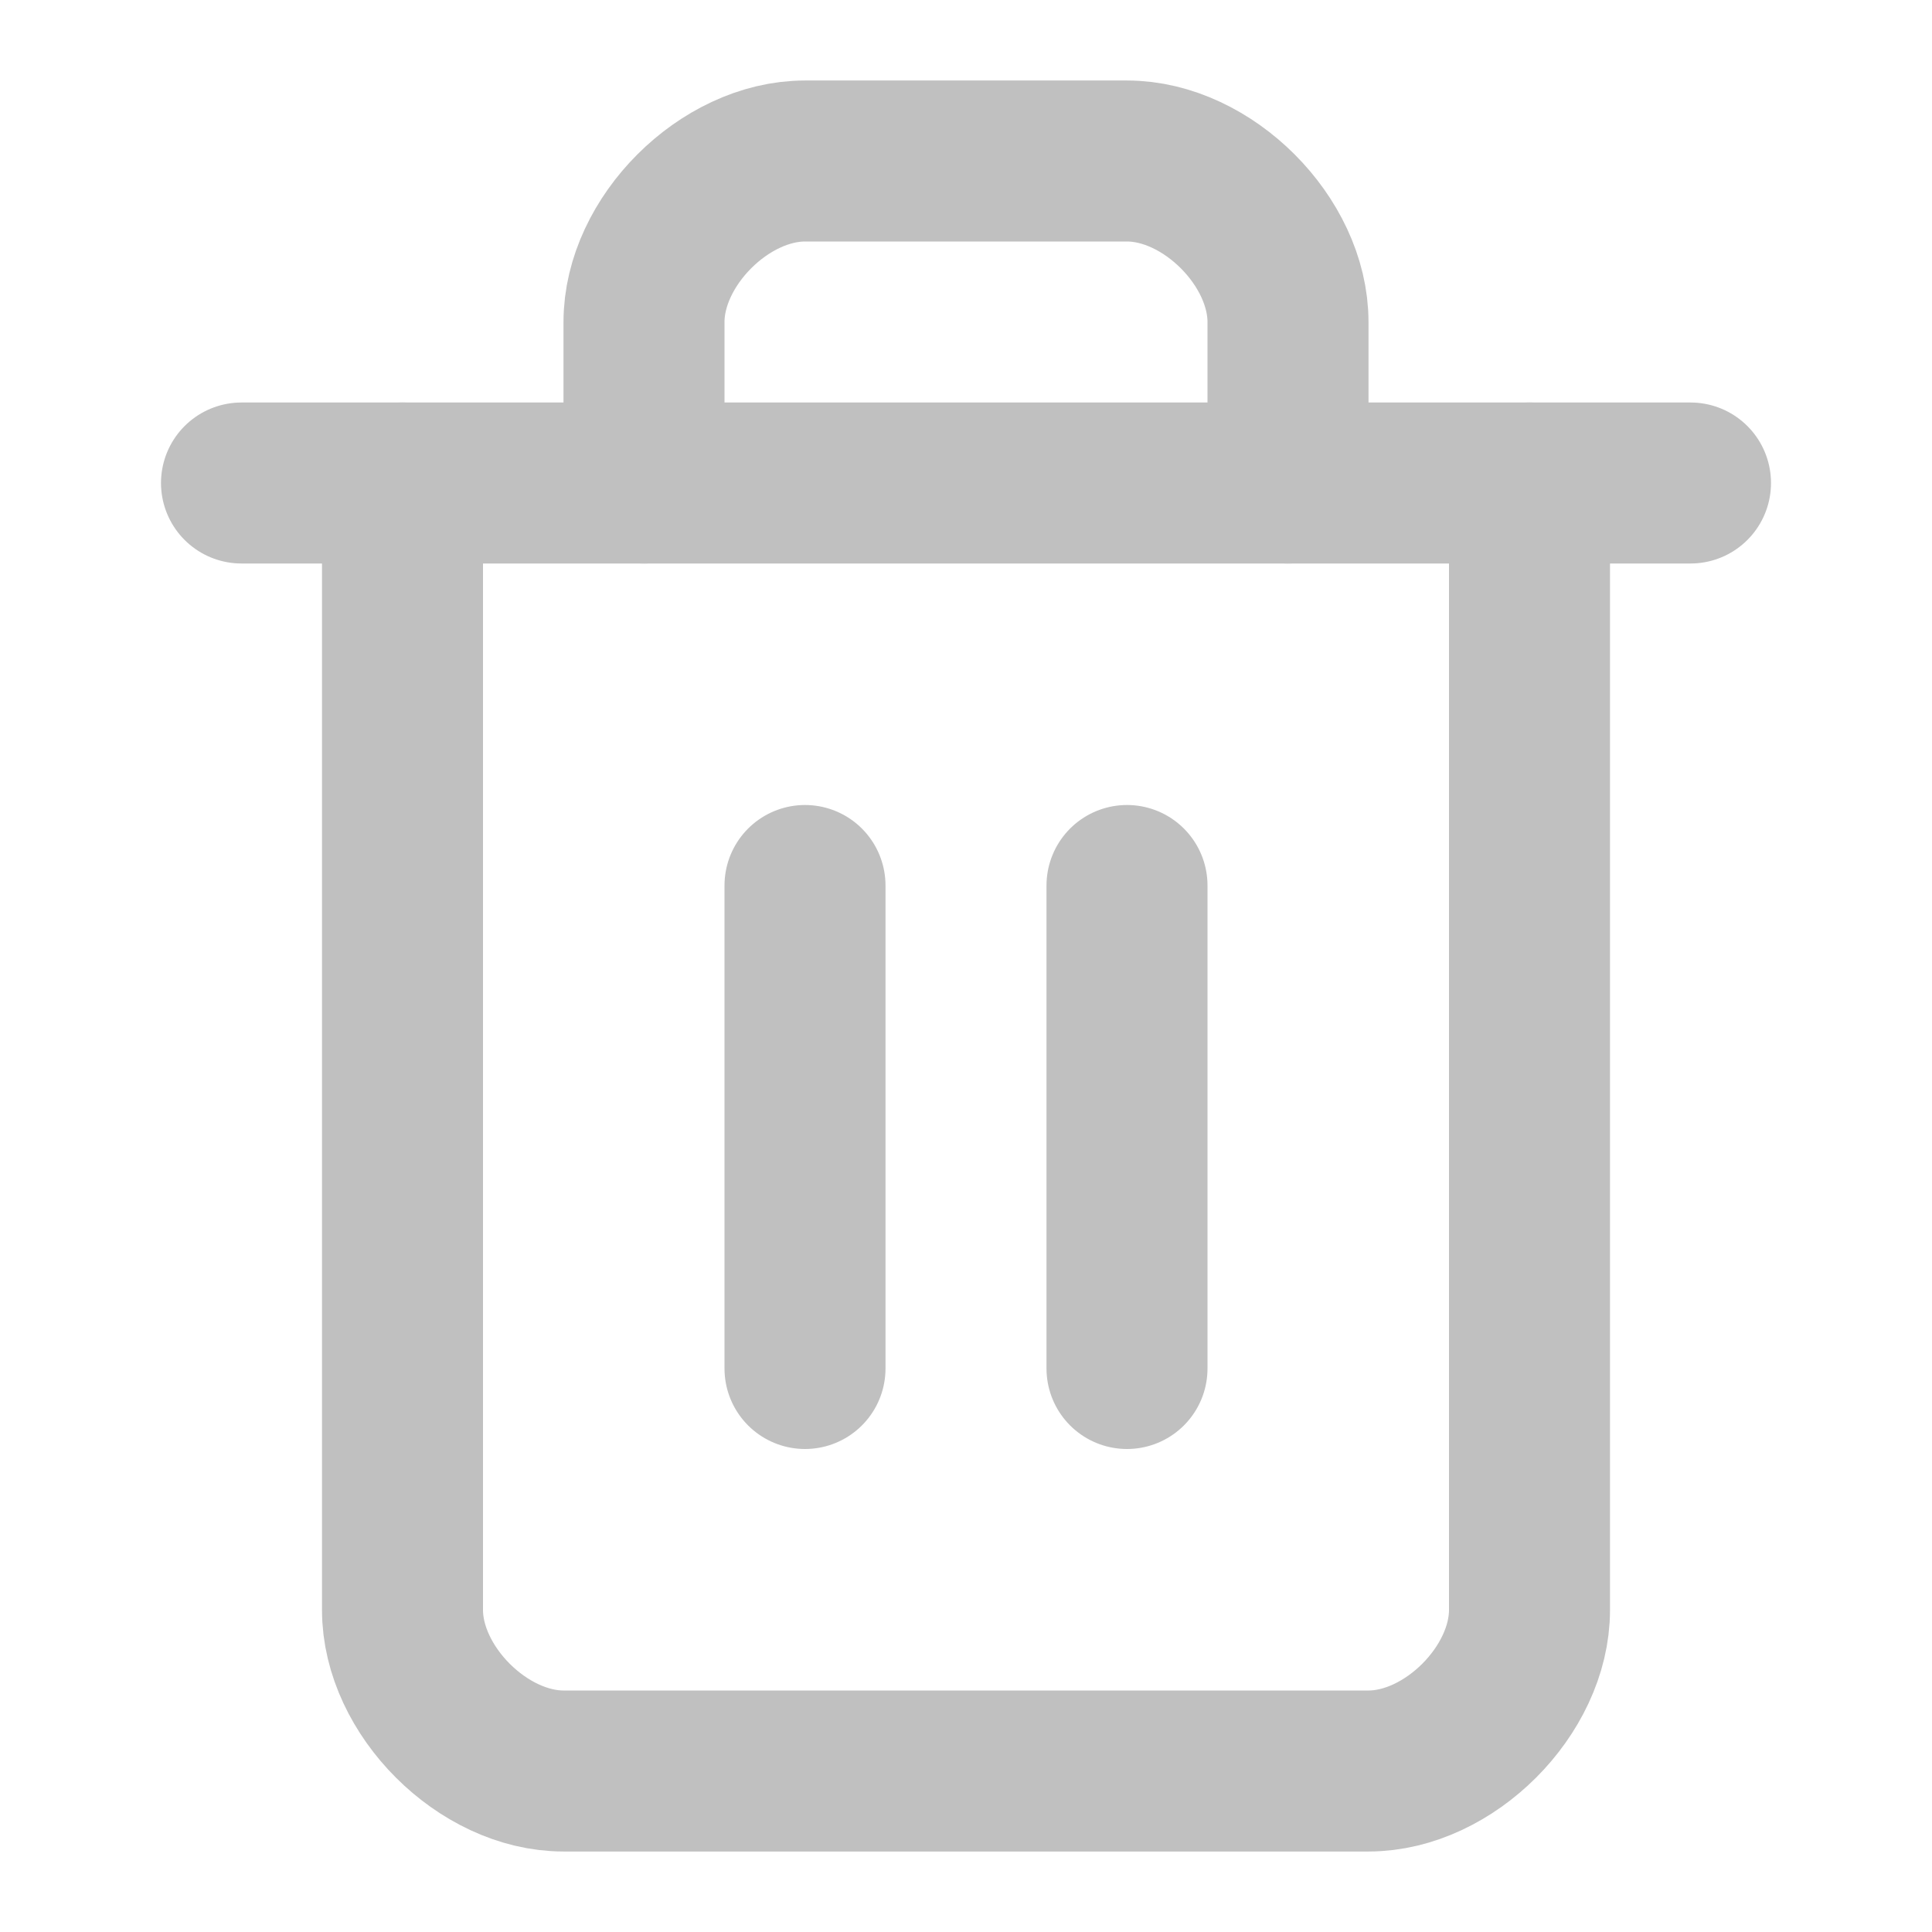
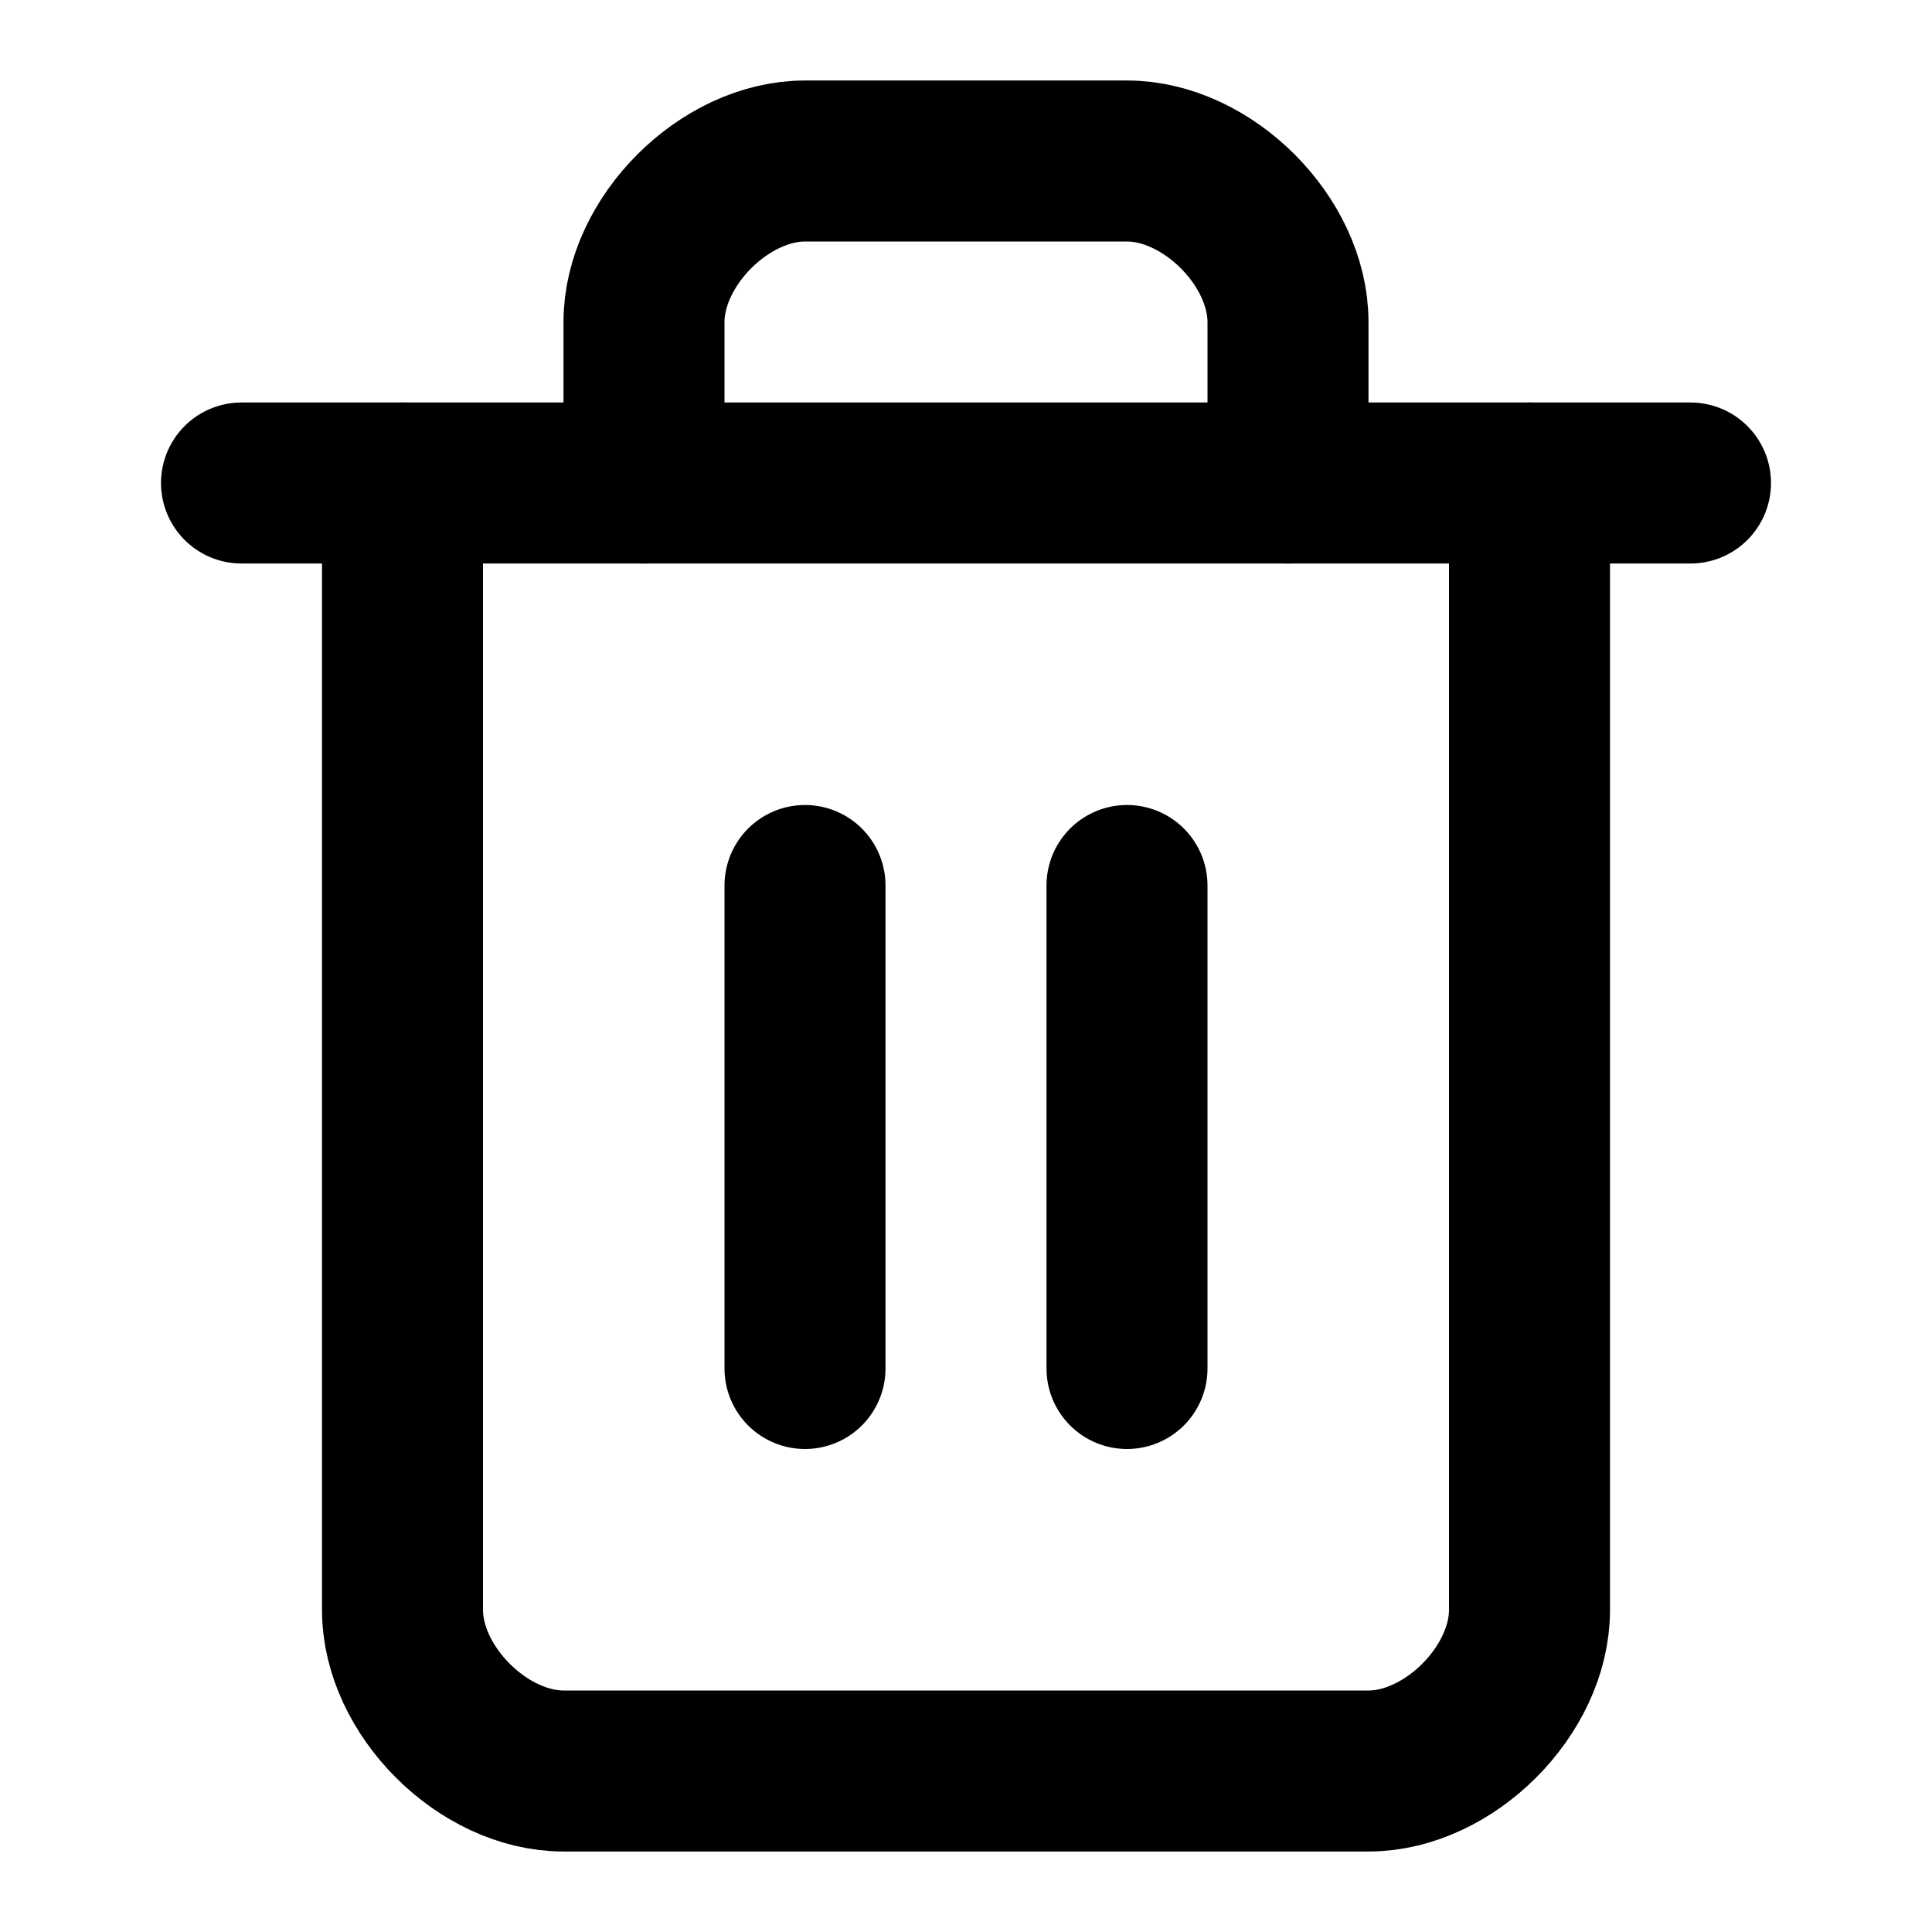
- <svg xmlns="http://www.w3.org/2000/svg" width="16" height="16" viewBox="0 0 24 24" fill="none" stroke="#C0C0C0" stroke-width="2" stroke-linecap="round" stroke-linejoin="round" class="lucide lucide-trash-2">
+ <svg xmlns="http://www.w3.org/2000/svg" width="16" height="16" viewBox="0 0 24 24" fill="none" stroke="#000" stroke-width="2" stroke-linecap="round" stroke-linejoin="round" class="lucide lucide-trash-2">
  <path d="M3 6h18" />
  <path d="M19 6v14c0 1-1 2-2 2H7c-1 0-2-1-2-2V6" />
  <path d="M8 6V4c0-1 1-2 2-2h4c1 0 2 1 2 2v2" />
  <line x1="10" x2="10" y1="11" y2="17" />
  <line x1="14" x2="14" y1="11" y2="17" />
</svg>
